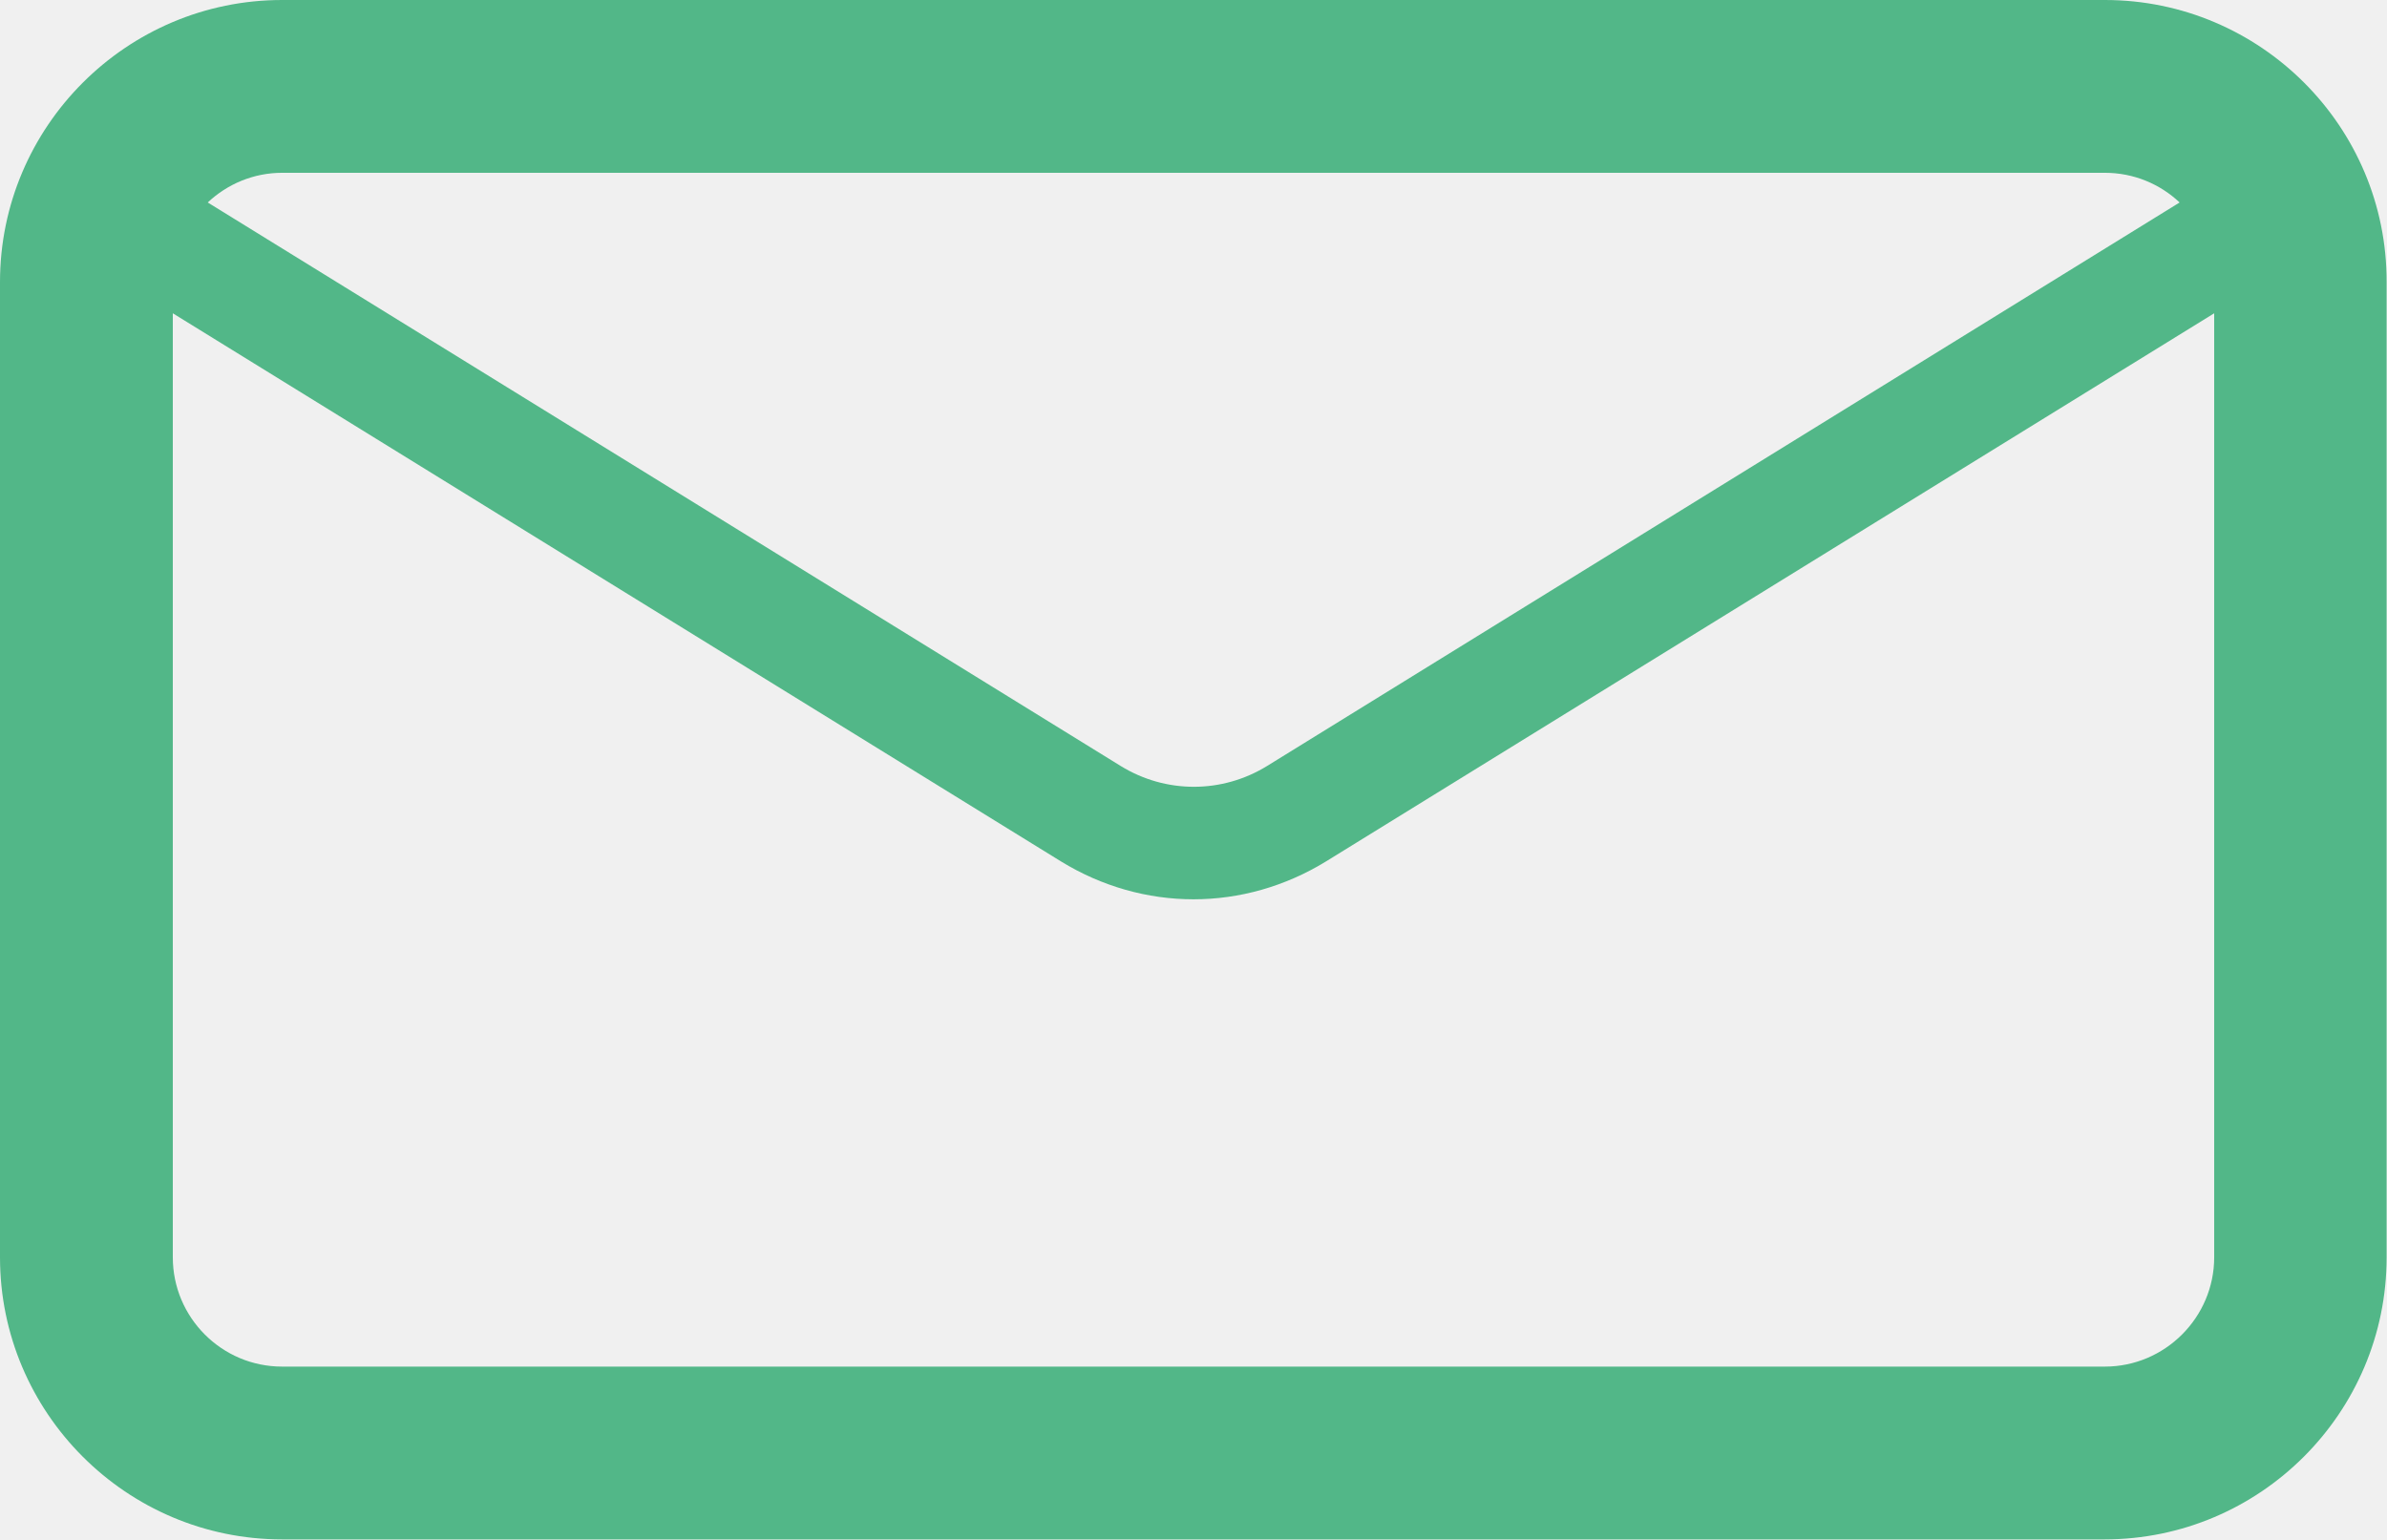
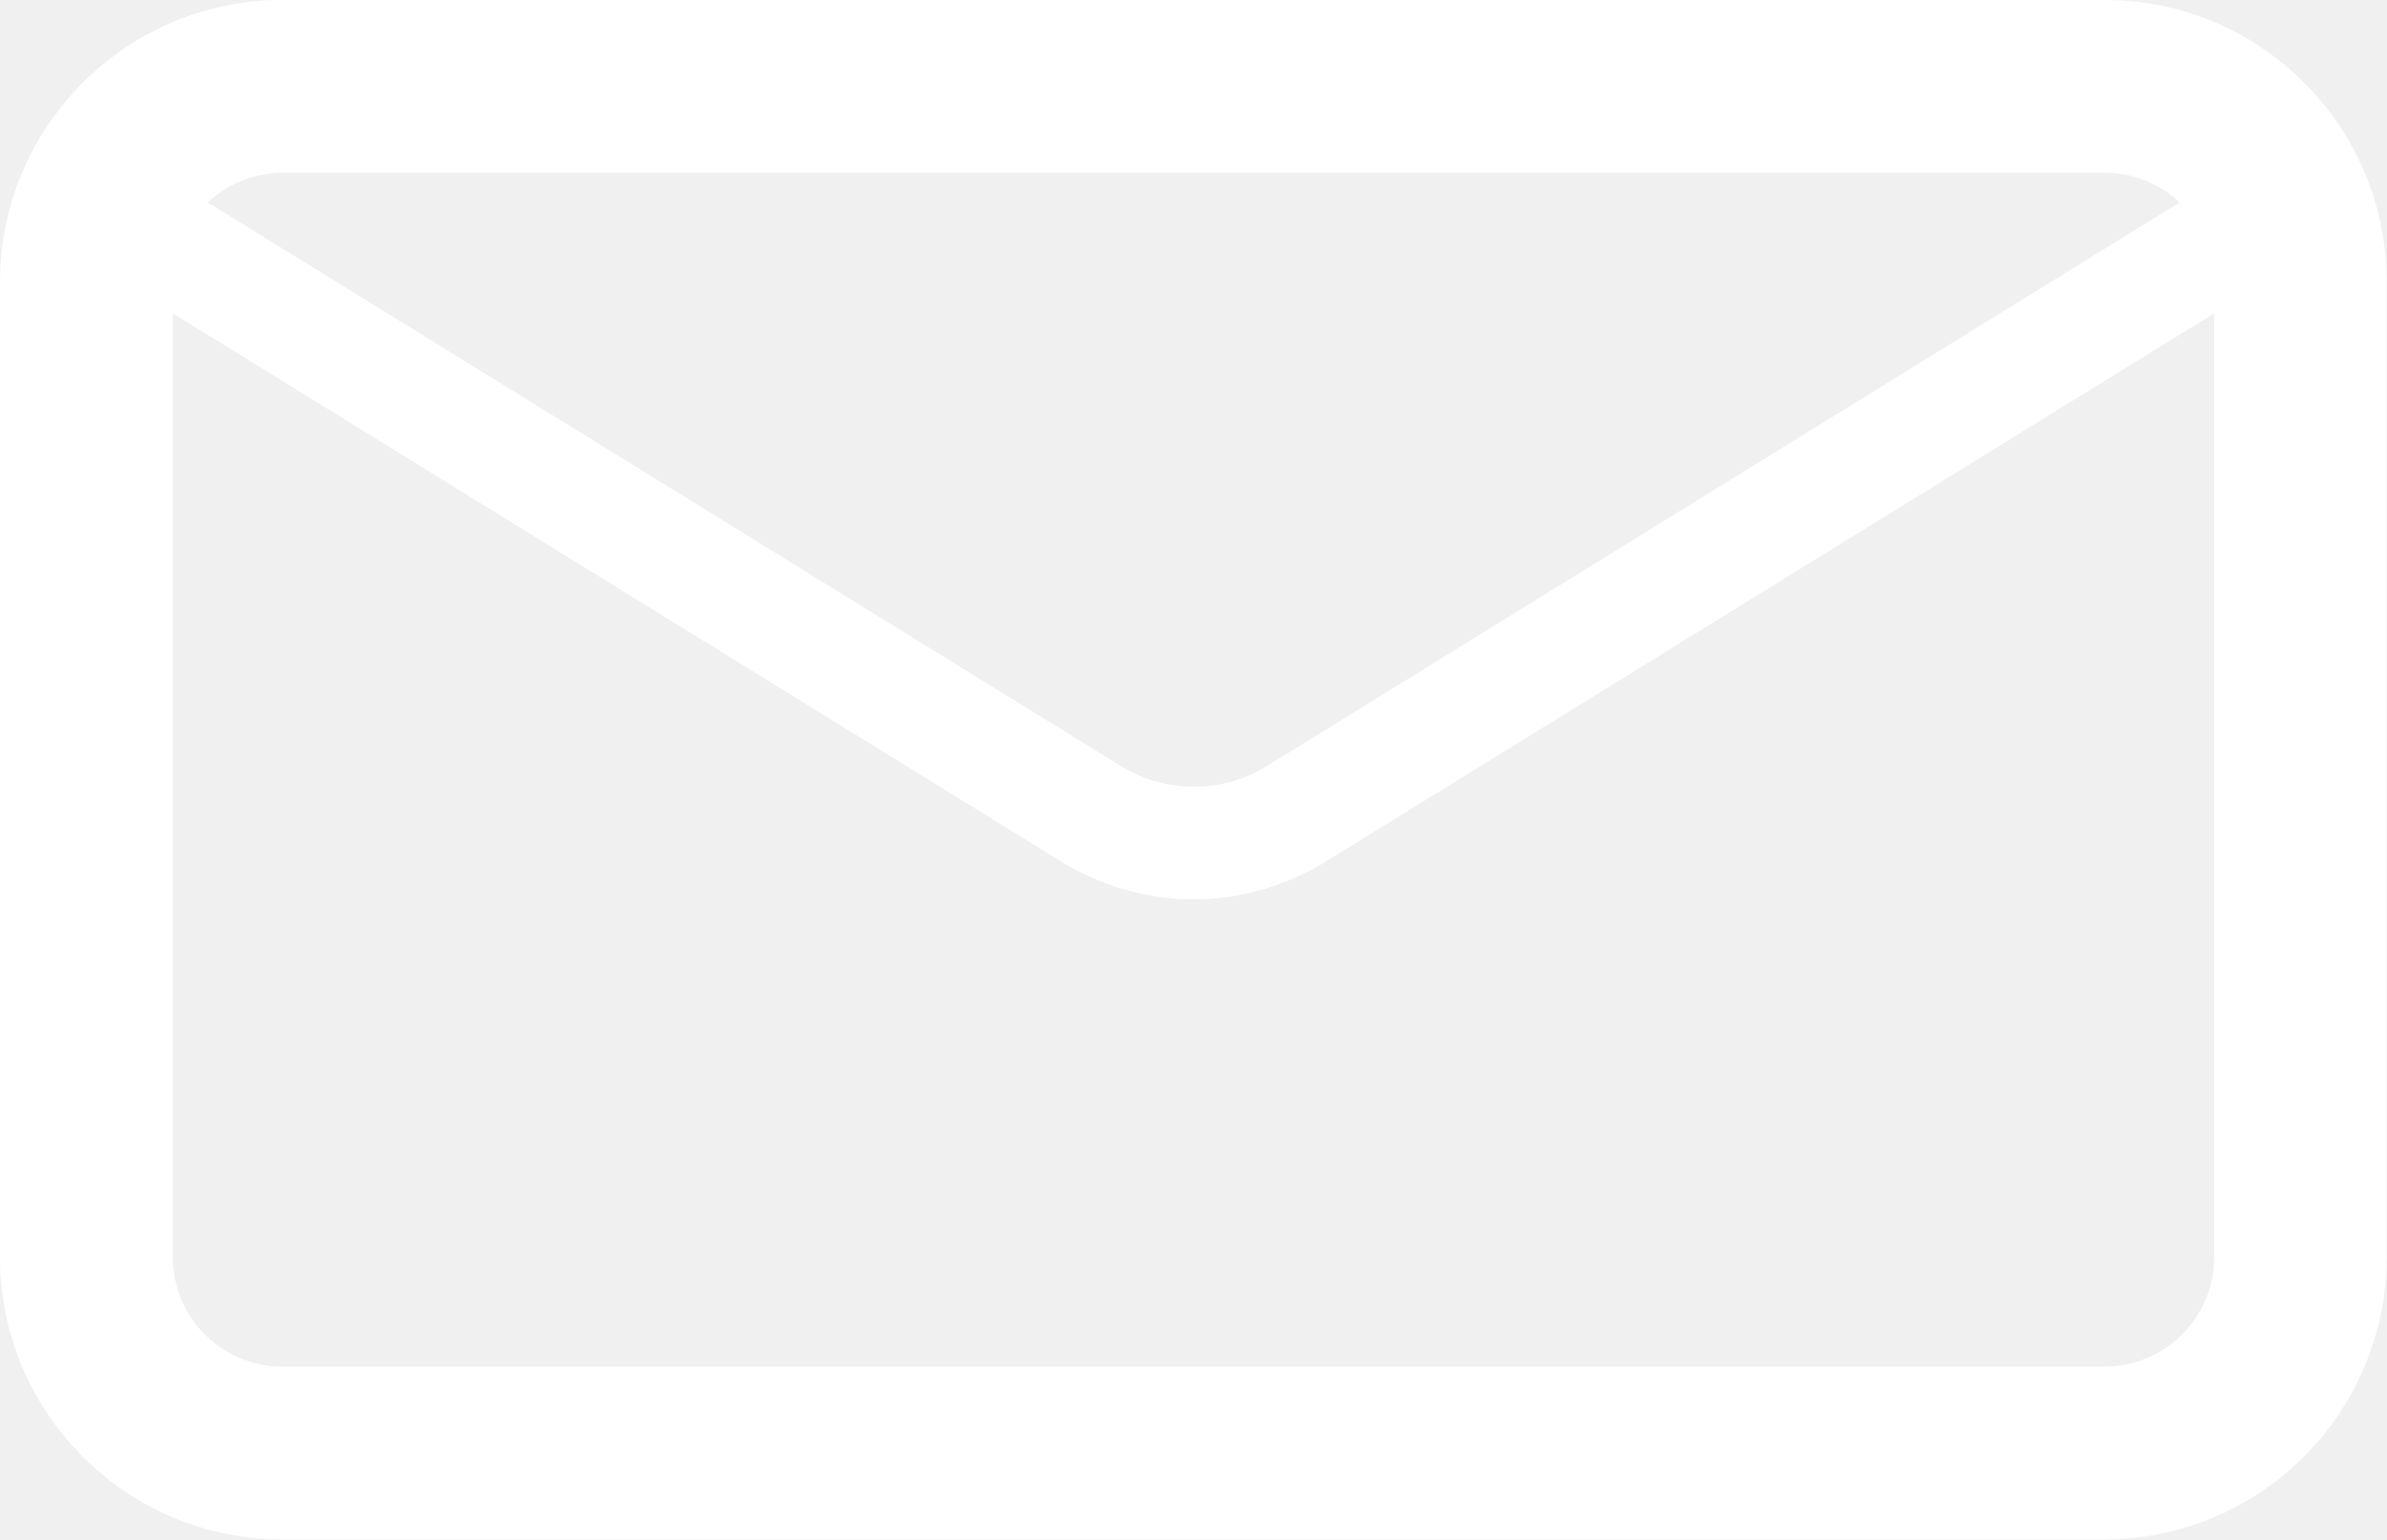
<svg xmlns="http://www.w3.org/2000/svg" version="1.1" id="Ebene_1" x="0px" y="0px" viewBox="0 0 635.4 409.8" style="enable-background:new 0 0 635.4 409.8;" xml:space="preserve">
  <style type="text/css">
- 	.st0{fill:#52b788;}
+ 	.st0{fill:#fff;}
</style>
  <path class="st0" d="M560.3,0H75.1C33.7,0,0,33.7,0,75.1v259.6c0,41.4,33.7,75.1,75.1,75.1h485.1c41.4,0,75.1-33.7,75.1-75.1V75.1  C635.4,33.7,601.7,0,560.3,0z M560.3,46c7.7,0,14.7,3,19.9,7.9l-242.9,150c-12,7.4-27,7.4-39,0L55.3,53.9C60.5,49,67.5,46,75.1,46  H560.3z M560.3,363.8H75.1c-16.1,0-29.1-13.1-29.1-29.1V83.4l236.4,145.9c10.9,6.7,23.1,10.1,35.3,10.1c12.2,0,24.4-3.4,35.3-10.1  L589.4,83.4v251.3C589.4,350.7,576.3,363.8,560.3,363.8z" />
</svg>
